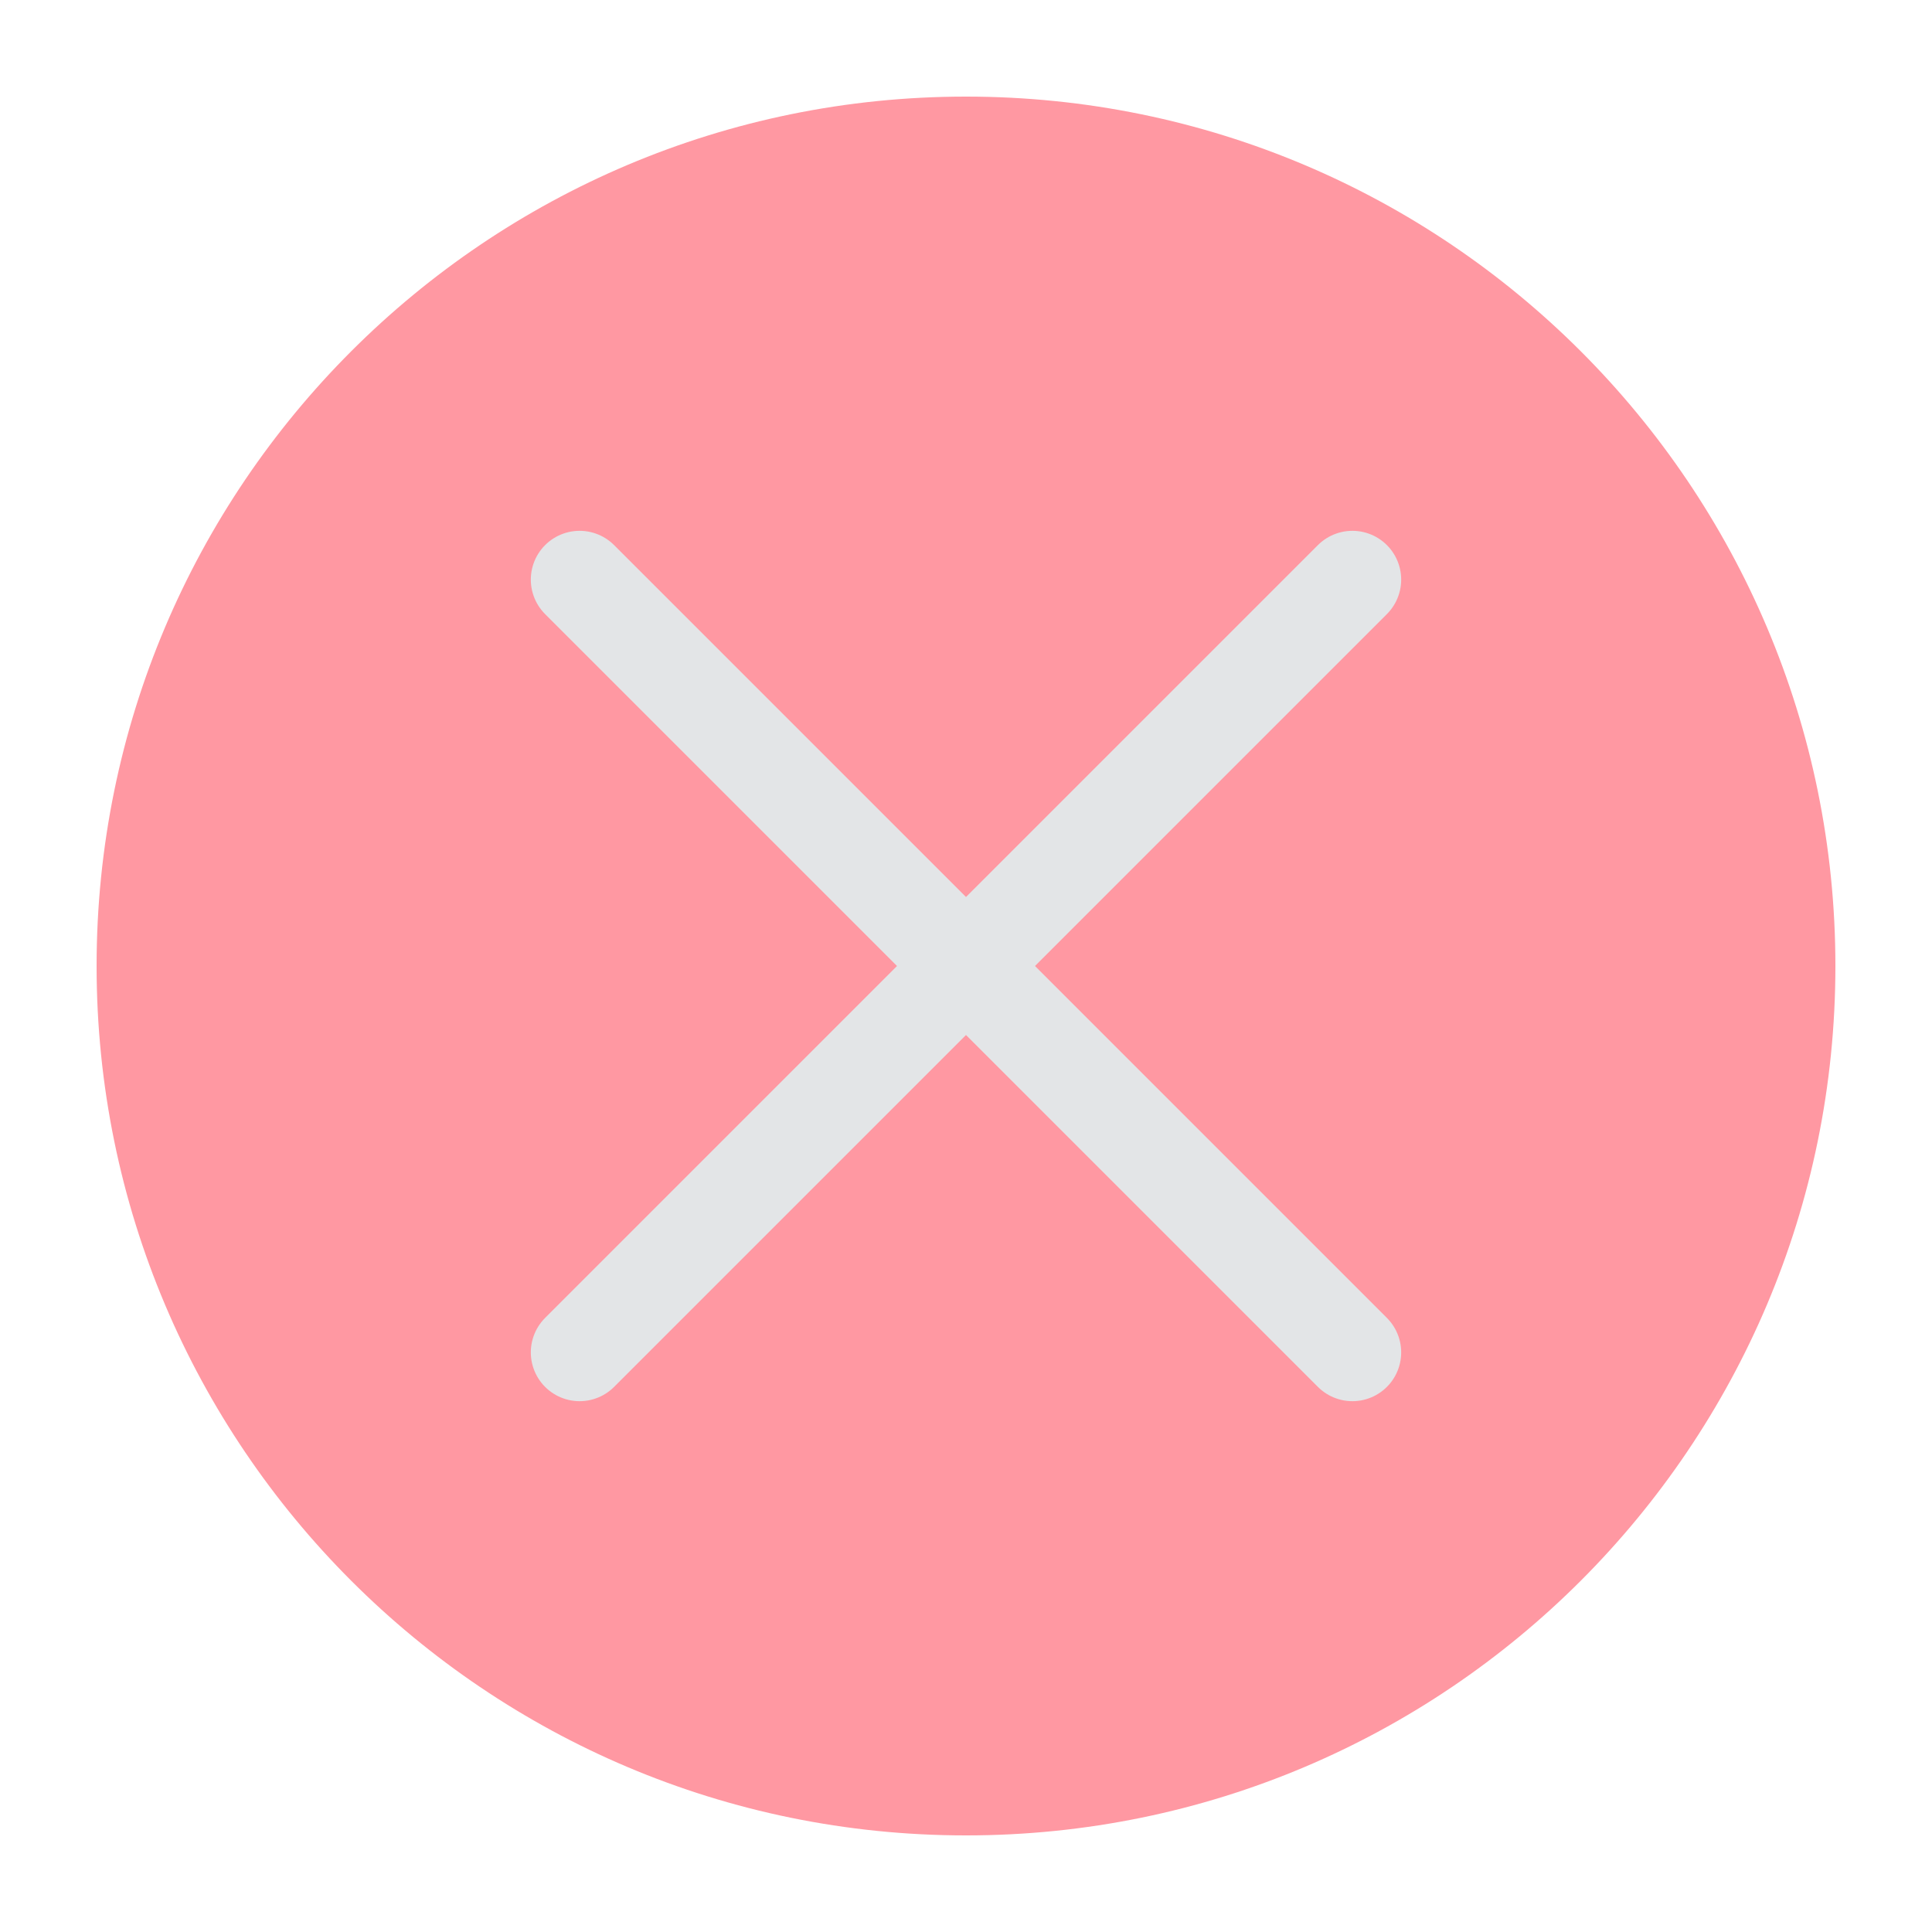
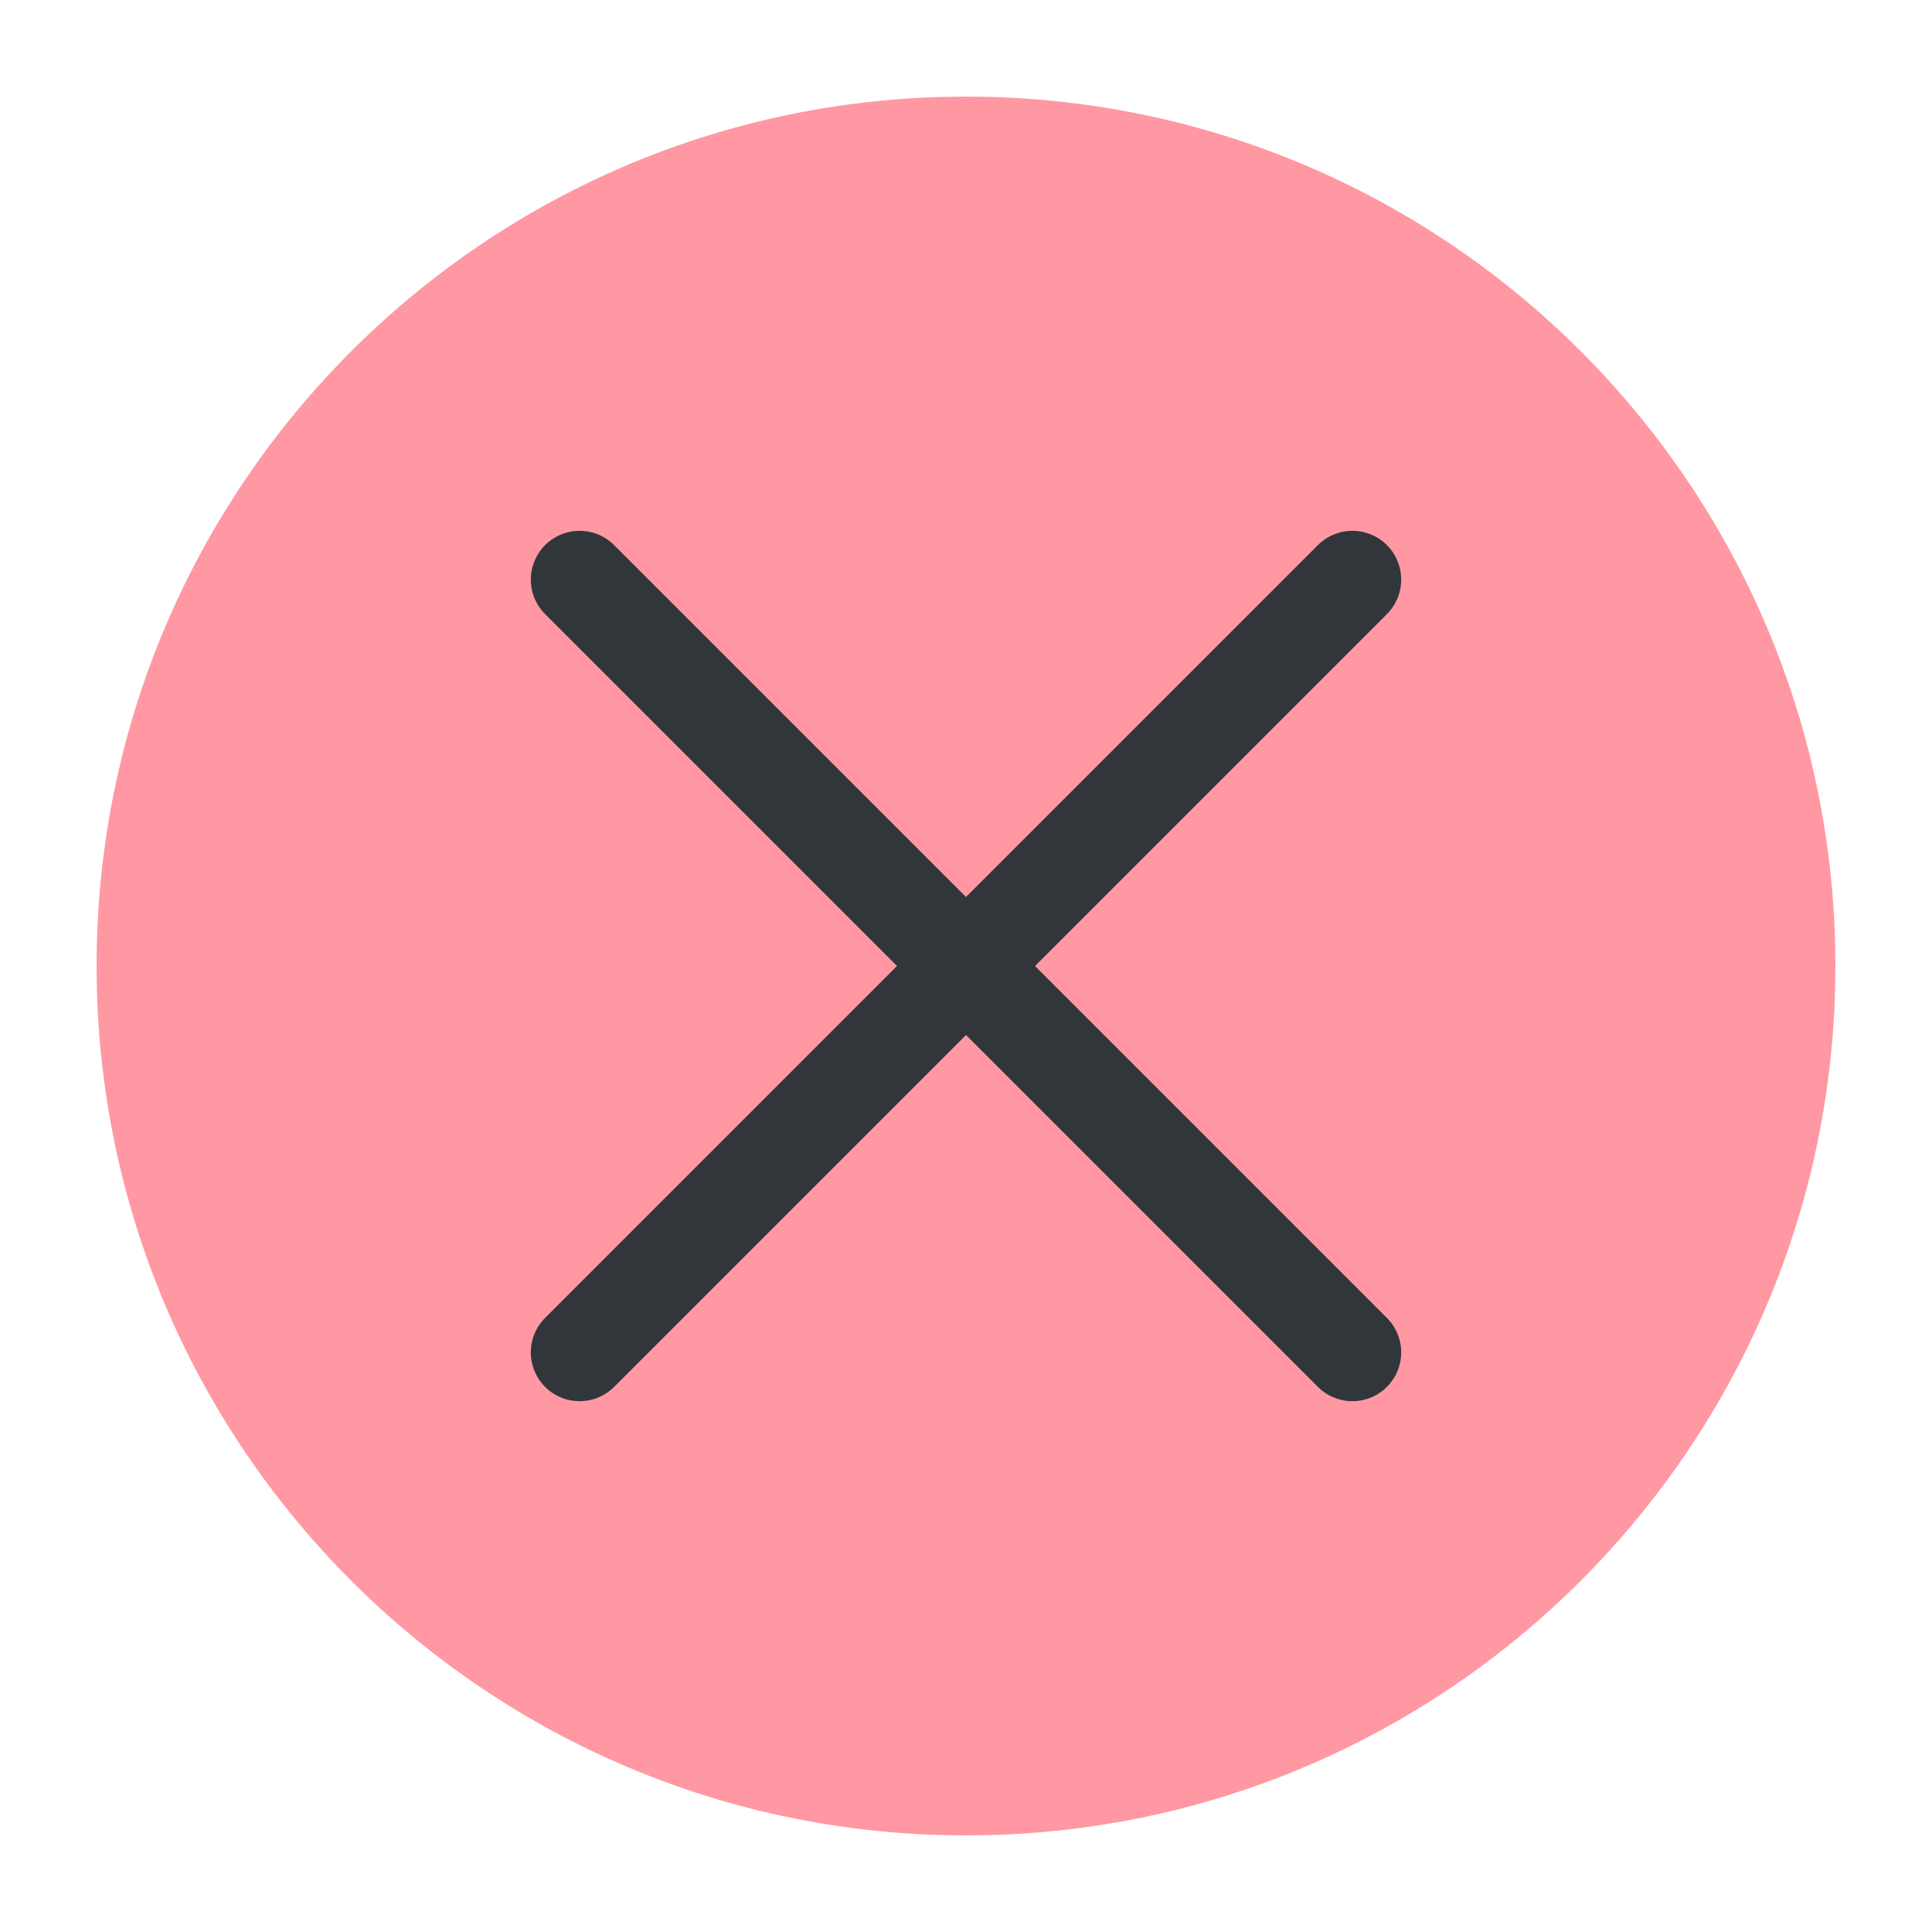
<svg xmlns="http://www.w3.org/2000/svg" viewBox="0 0 50 50" version="1.2" baseProfile="tiny">
  <defs>
</defs>
  <g fill="none" stroke="black" stroke-width="1" fill-rule="evenodd" stroke-linecap="square" stroke-linejoin="bevel">
    <g fill="#ff98a2" fill-opacity="1" stroke="none" transform="matrix(2.5,0,0,2.5,2.5,2.5)" font-family="MiSans" font-size="10" font-weight="310" font-style="normal">
      <circle cx="9" cy="9" r="9" />
    </g>
-     <g fill="none" stroke="#e3e5e7" stroke-opacity="1" stroke-width="1.01" stroke-linecap="round" stroke-linejoin="miter" stroke-miterlimit="2" transform="matrix(2.5,0,0,2.5,2.5,2.5)" font-family="MiSans" font-size="10" font-weight="310" font-style="normal">
+     <g fill="none" stroke="#31363b" stroke-opacity="1" stroke-width="1.01" stroke-linecap="round" stroke-linejoin="miter" stroke-miterlimit="2" transform="matrix(2.5,0,0,2.5,2.5,2.5)" font-family="MiSans" font-size="10" font-weight="310" font-style="normal">
      <polyline fill="none" vector-effect="none" points="5,5 13,13 " />
      <polyline fill="none" vector-effect="none" points="13,5 5,13 " />
    </g>
    <g fill="none" stroke="#000000" stroke-opacity="1" stroke-width="1" stroke-linecap="square" stroke-linejoin="bevel" transform="matrix(1,0,0,1,0,0)" font-family="MiSans" font-size="10" font-weight="310" font-style="normal">
</g>
  </g>
</svg>
